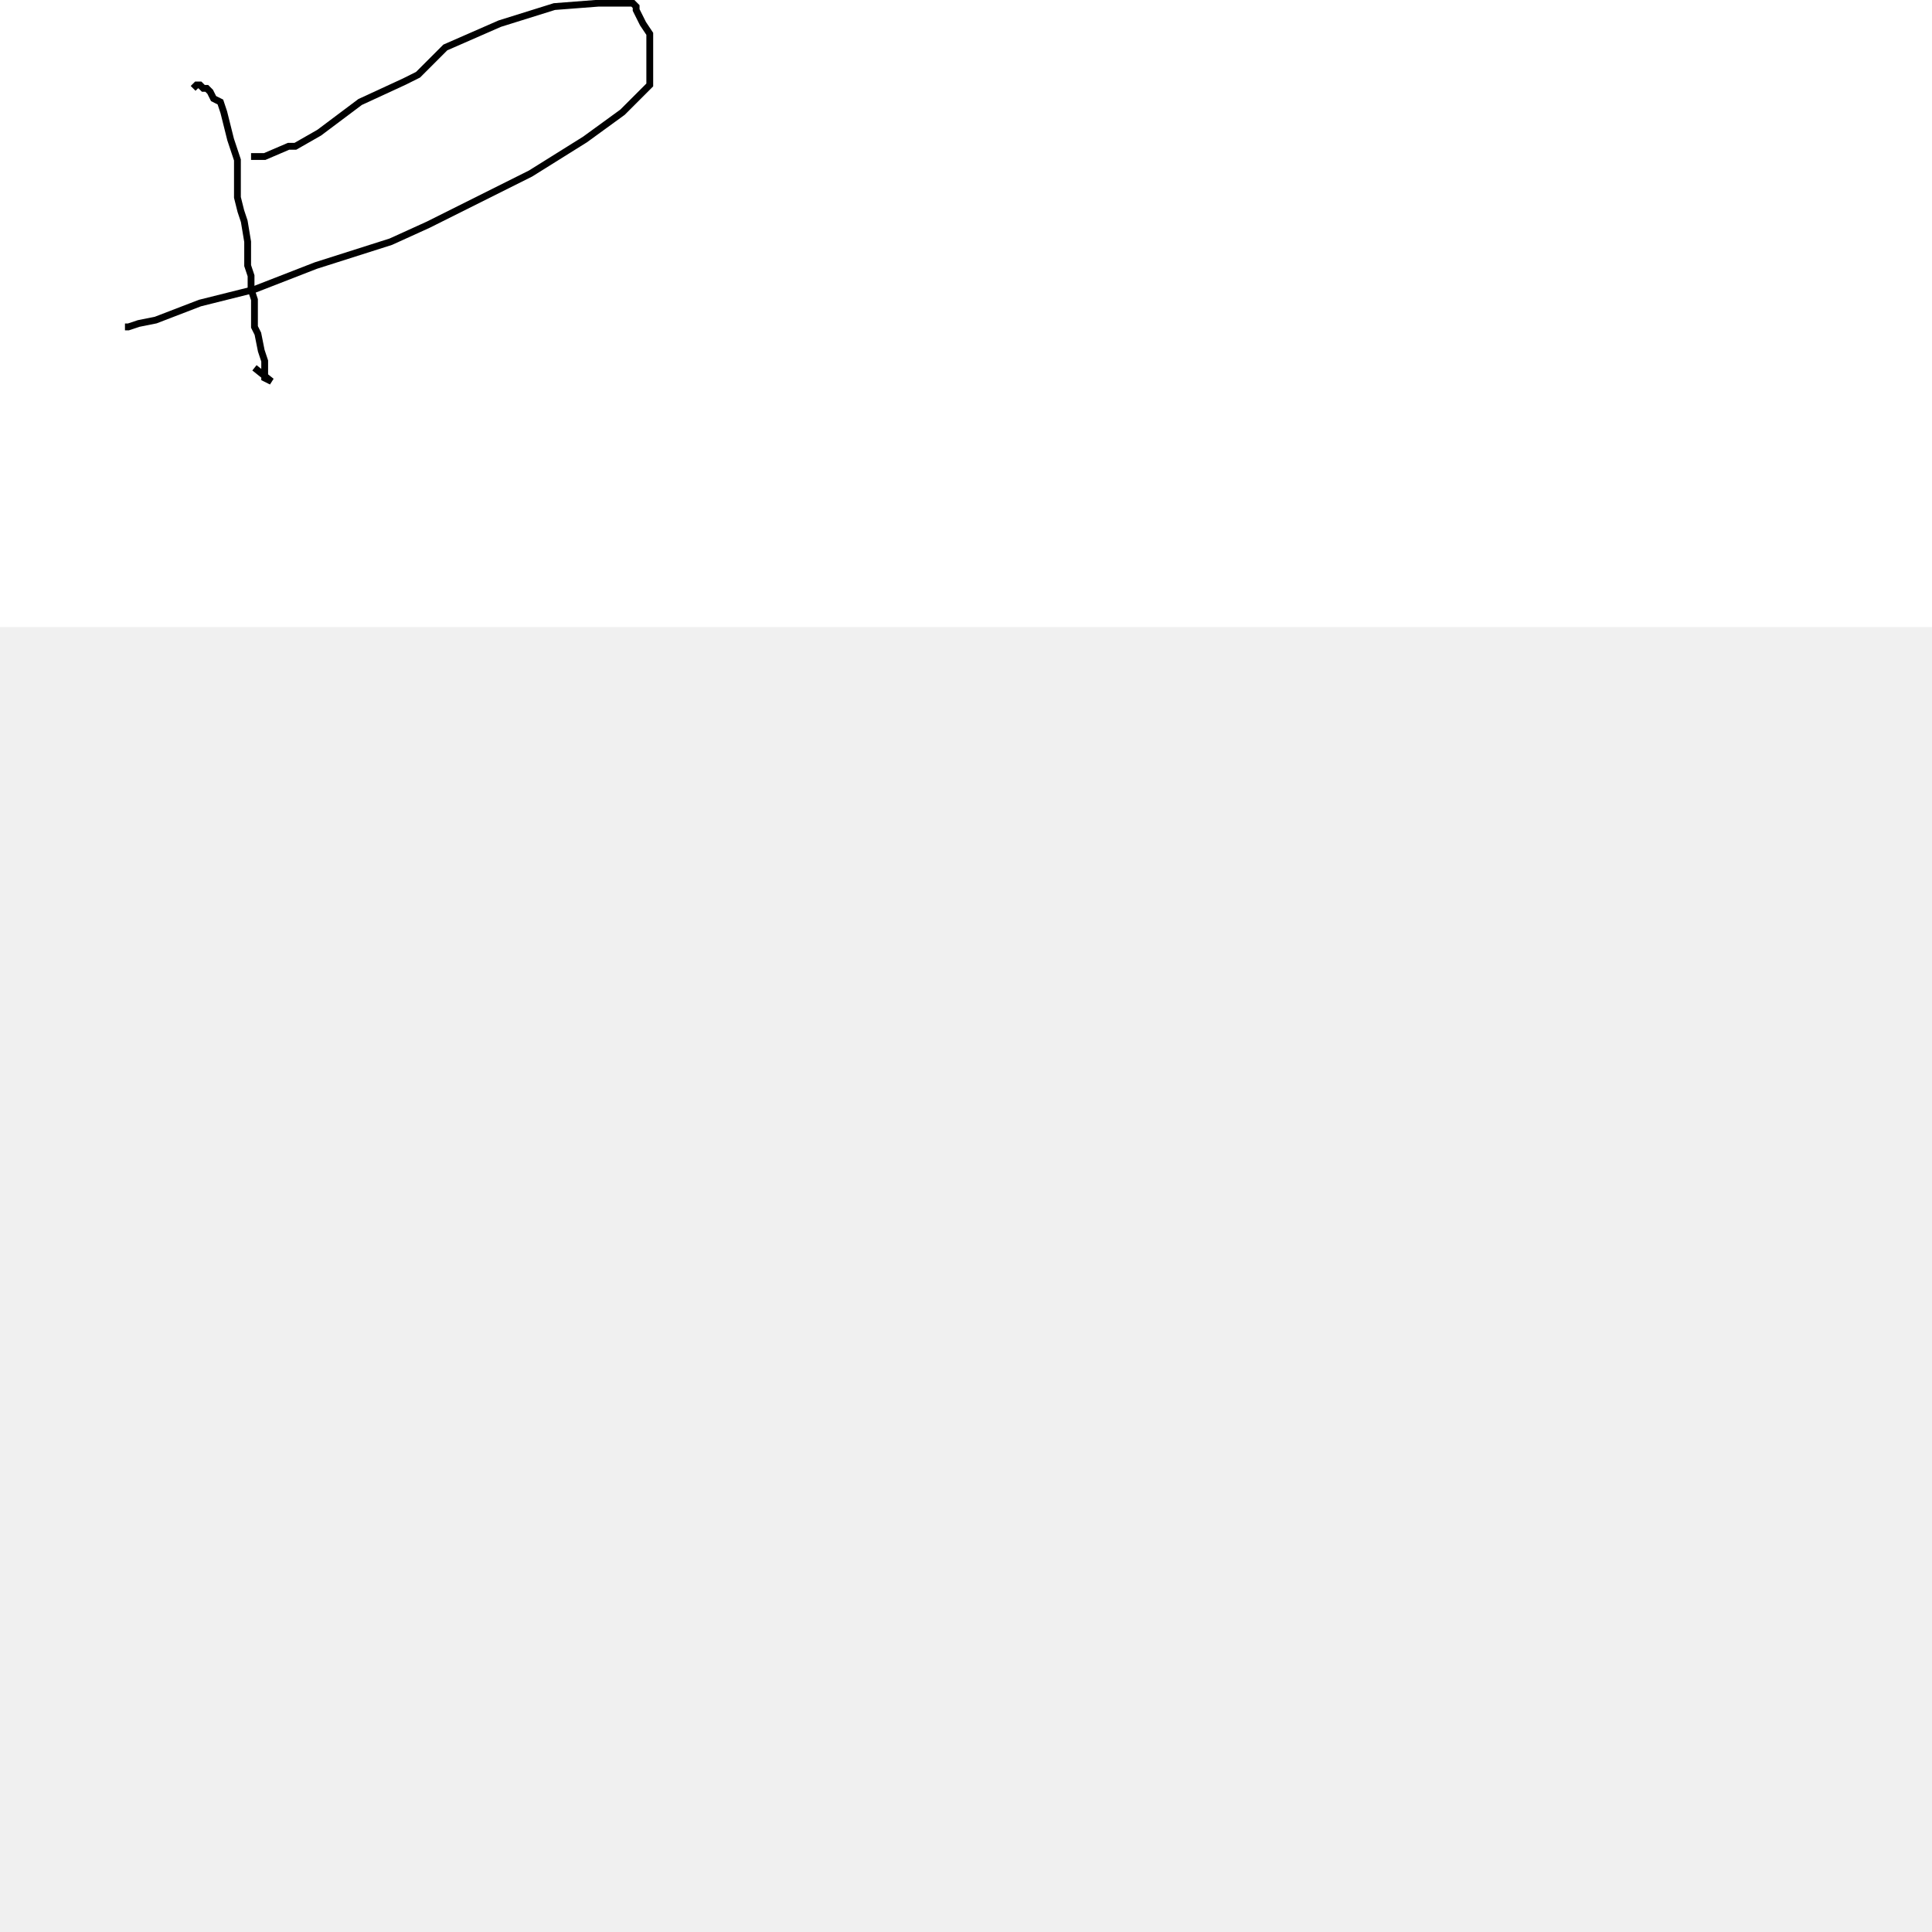
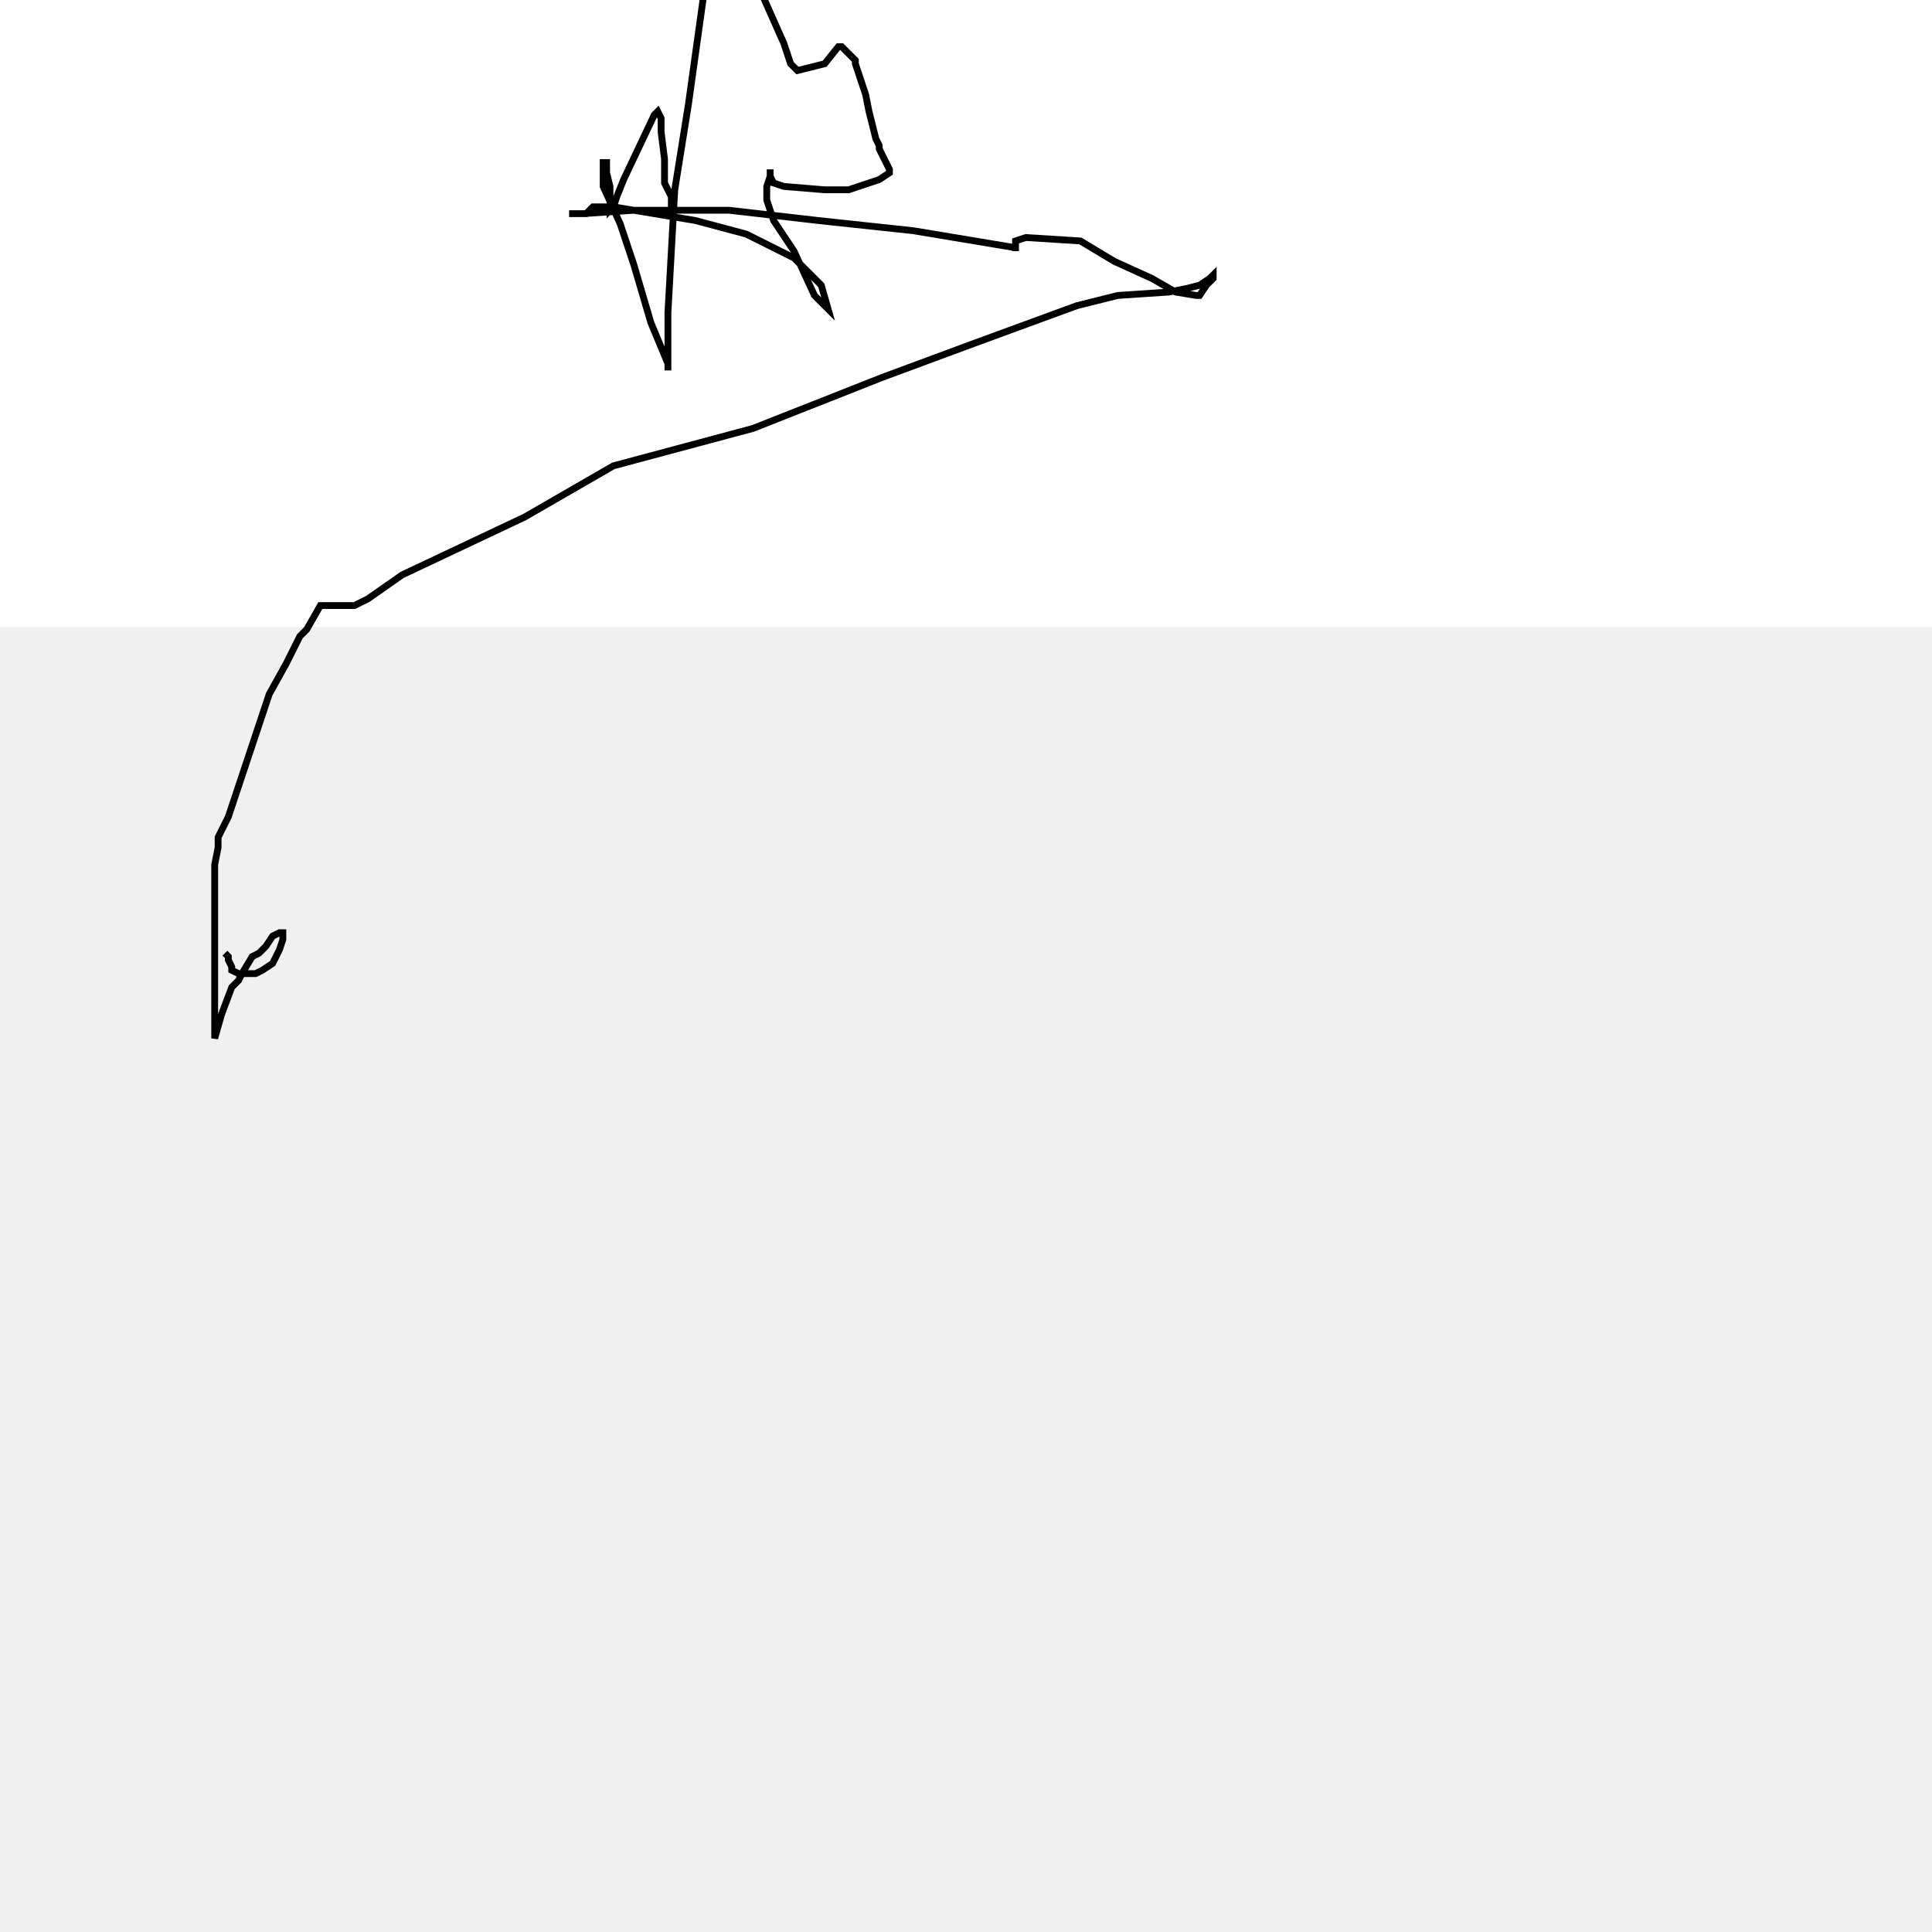
<svg xmlns="http://www.w3.org/2000/svg" width="15cm" height="15cm">
  <g fill="#fff">
    <rect x="0" y="0" width="720" height="184" />
    <g fill="none" stroke="#000" stroke-width="2">
-       <polyline points="56.67,25.93 57.67,24.93 58.67,24.93 59.67,25.93 60.67,25.93 61.67,26.93 62.67,28.93 64.67,29.93 65.67,32.93 67.67,40.93 69.67,46.93 69.67,49.93 69.67,57.93 70.67,61.93 71.67,64.93 72.67,70.93 72.67,72.93 72.67,77.93 73.67,80.93 73.67,84.93 74.67,87.93 74.67,90.93 74.67,95.93 75.67,97.93 76.67,102.93 77.67,105.93 77.67,107.93 77.67,110.93 79.67,111.93 74.67,107.93" />
-       <polyline points="73.67,45.93 74.67,45.93 74.67,45.93 77.67,45.93 84.67,42.93 86.67,42.93 93.67,38.93 105.67,29.93 118.67,23.93 122.67,21.93 130.67,13.93 146.67,6.93 162.67,1.93 175.67,0.93 180.67,0.93 182.67,0.93 185.67,0.93 186.67,1.93 186.67,2.93 188.67,6.93 190.67,9.93 190.67,15.93 190.67,18.93 190.67,24.93 182.67,32.93 171.67,40.93 155.67,50.93 125.67,65.93 114.67,70.93 92.67,77.93 74.67,84.93 58.67,88.93 45.67,93.93 40.67,94.93 37.67,95.93 36.67,95.93" />
+       <polyline points="197,61.7 197,60.7 197,59.7 197,57.7 196,55.7 195,53.7 195,46.7 194,38.7 194,34.7 193,32.7 192,33.7 183,52.7 181,57.7 180,60.7 179,61.7 179,60.7 179,58.7 179,57.7 179,54.7 178,50.7 178,47.7 177,47.7 177,49.7 177,50.7 177,54.7 182,65.7 186,77.7 191,94.7 196,106.7 196,108.7 196,106.7 196,104.7 196,91.7 198,55.7 202,30.7 208,-12.3 211,-19.3 213,-19.3 215,-17.3 222,-5.3 230,12.7 232,18.7 234,20.7 238,19.7 242,18.7 246,13.7 247,13.7 251,17.7 251,18.7 254,27.7 255,32.7 256,36.7 257,40.7 258,42.7 258,43.7 261,49.7 261,50.7 258,52.7 249,55.7 242,55.7 230,54.7 227,53.7 226,51.7 226,49.7 226,51.7 225,54.7 225,58.7 227,64.7 233,73.7 239,86.7 243,90.7 241,83.7 233,75.7 219,68.7 204,64.7 180,60.7 177,60.7 176,60.7 174,60.7 172,62.7 169,62.7 167,62.7 171,62.7 186,61.7 214,61.7 240,64.7 268,67.7 292,71.7 298,72.7 298,73.7 298,71.7 298,70.7 301,69.7 317,70.7 327,76.7 338,81.7 345,85.7 351,86.7 352,86.7 354,83.7 355,82.7 356,81.7 356,80.7 355,81.7 352,83.7 348,84.7 343,85.7 328,86.7 316,89.7 286,100.7 259,110.7 221,125.7 180,136.7 154,151.7 118,168.7 108,175.7 104,177.7 102,177.7 100,177.7 96,177.7 94,177.7 90,184.7 88,186.7 84,194.7 79,203.7 70,230.7 67,239.7 64,245.7 64,248.7 63,253.7 63,256.7 63,258.7 63,261.7 63,266.7 63,269.7 63,272.7 63,274.7 63,280.7 63,282.7 63,285.7 63,288.7 63,293.7 63,296.7 63,299.7 63,301.7 63,304.7 65,297.7 68,289.7 70,287.7 71,285.7 74,280.7 76,279.7 78,277.7 80,274.7 82,273.7 83,273.7 83,275.7 82,278.7 80,282.7 77,284.7 75,285.7 73,285.7 71,285.7 70,285.7 68,284.7 68,283.7 67,281.7 67,280.7 66,279.7" />
    </g>
  </g>
</svg>
